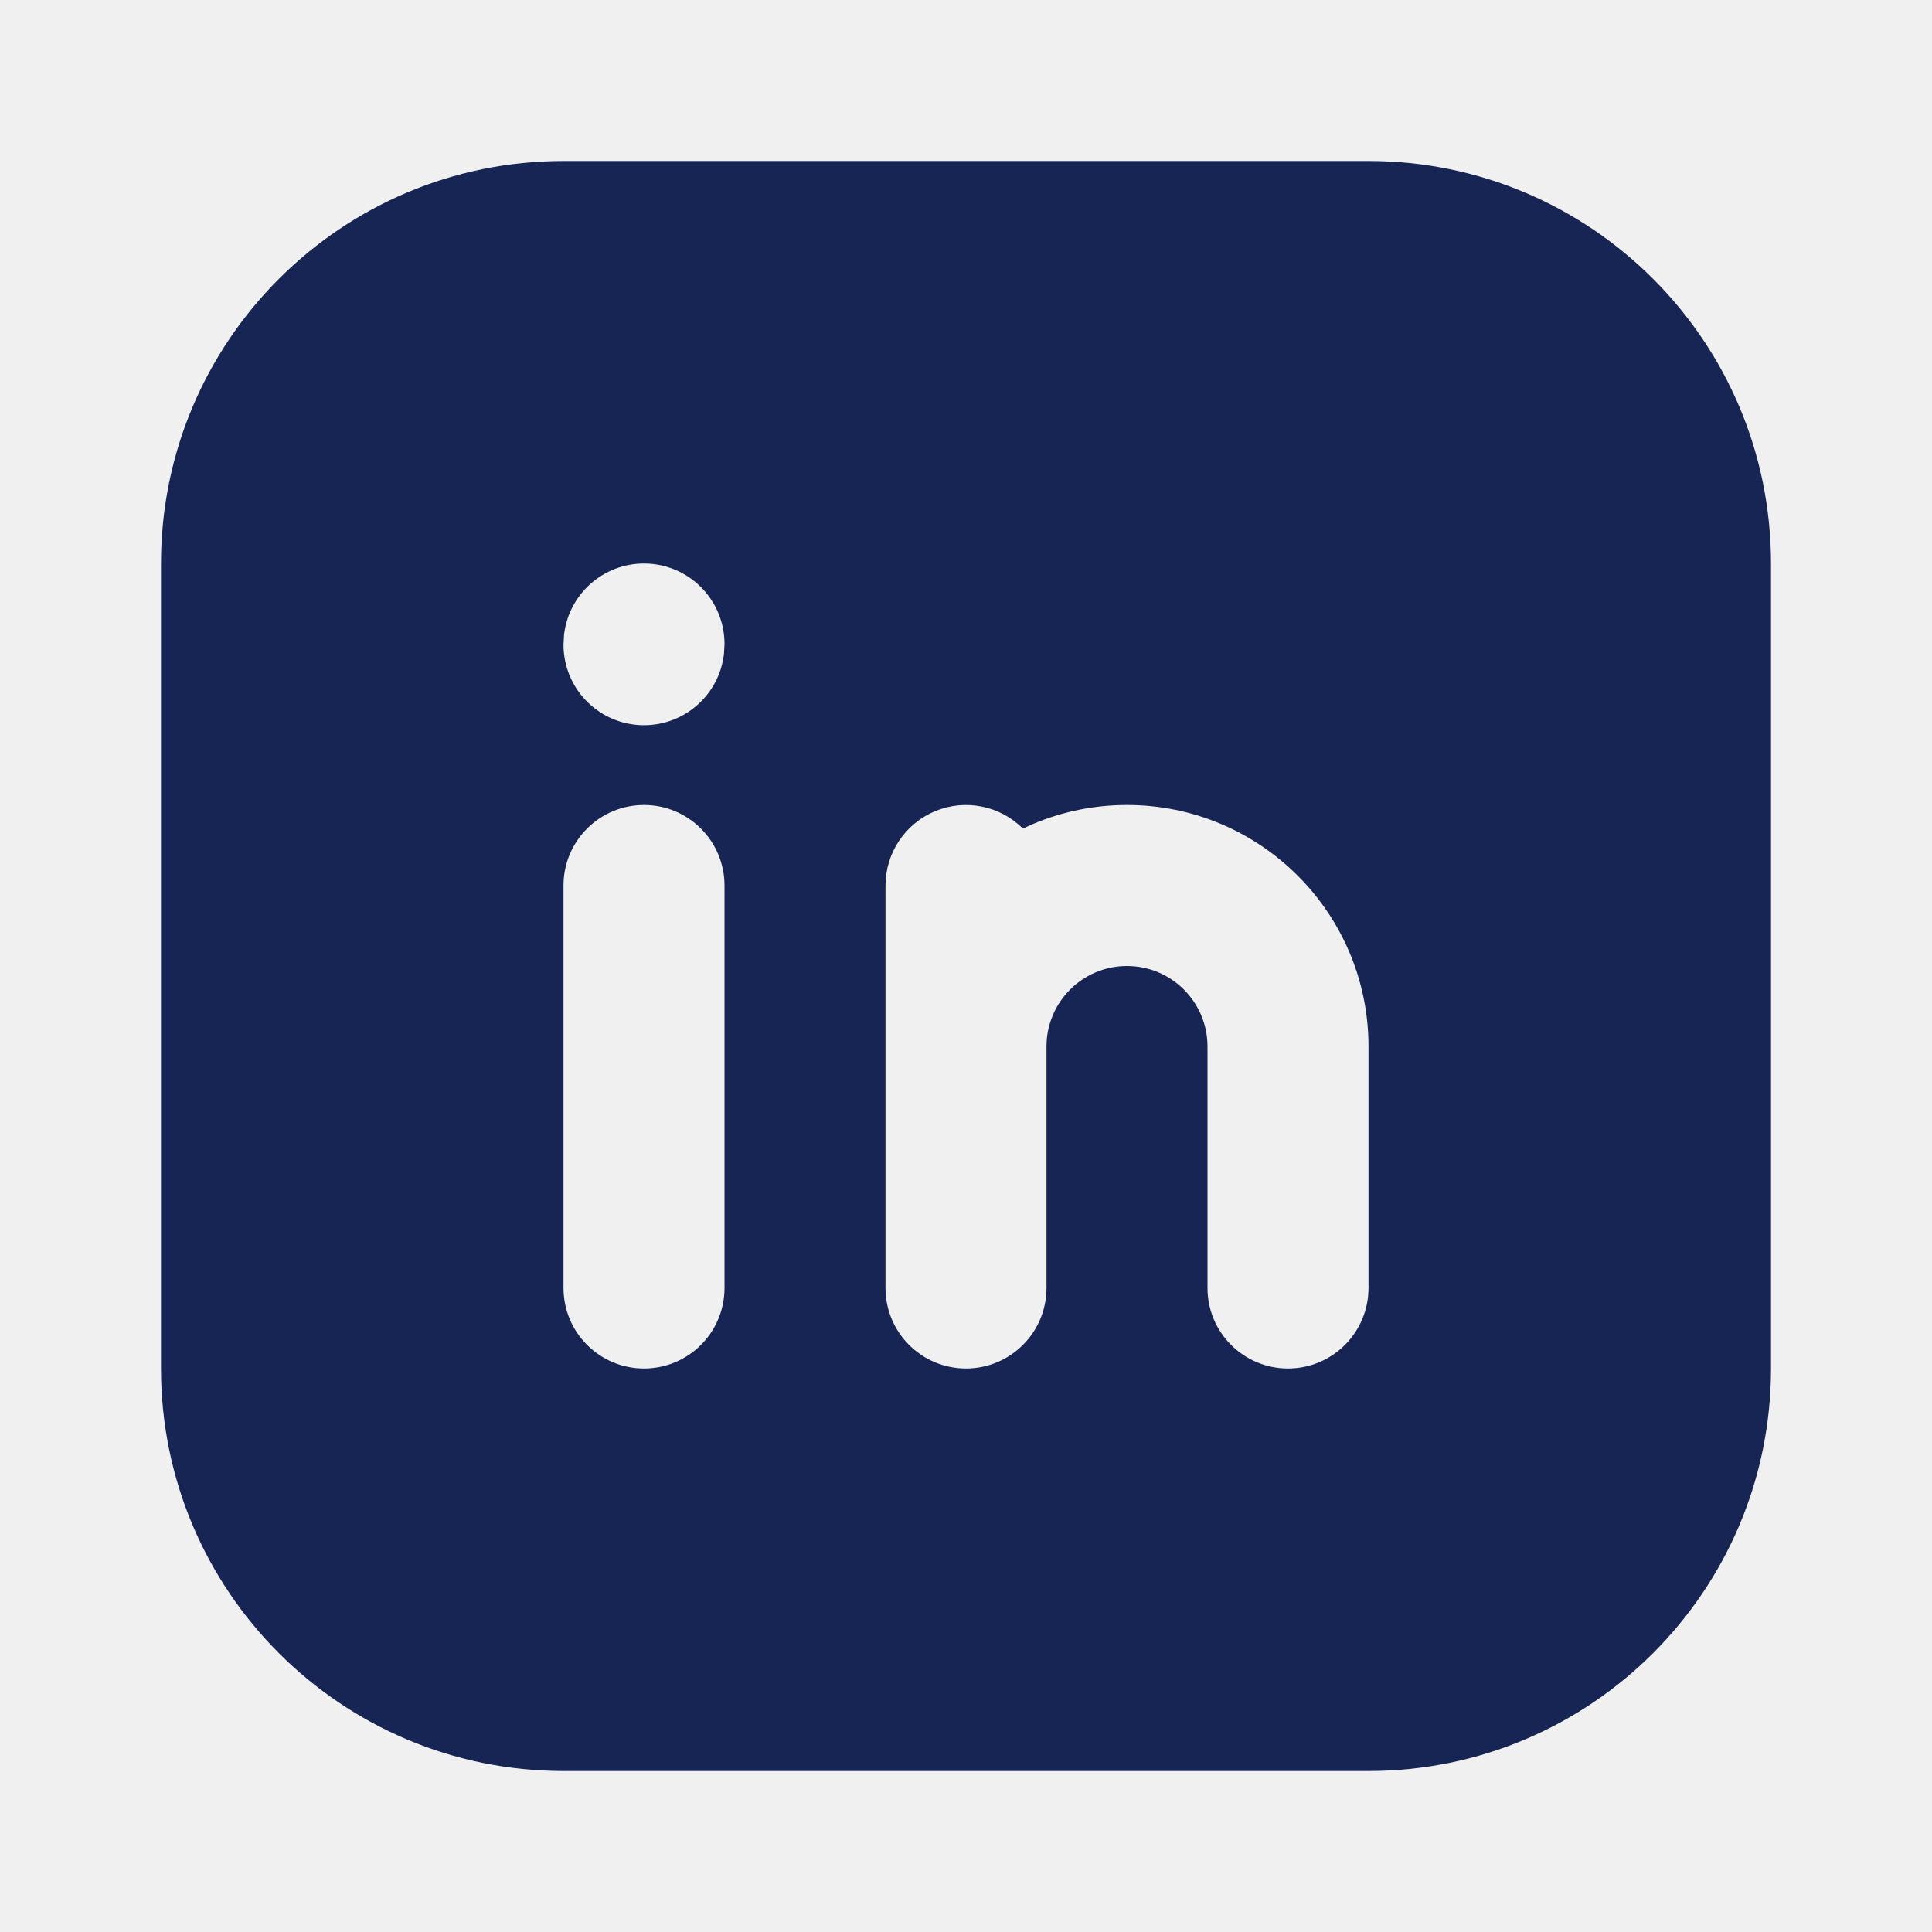
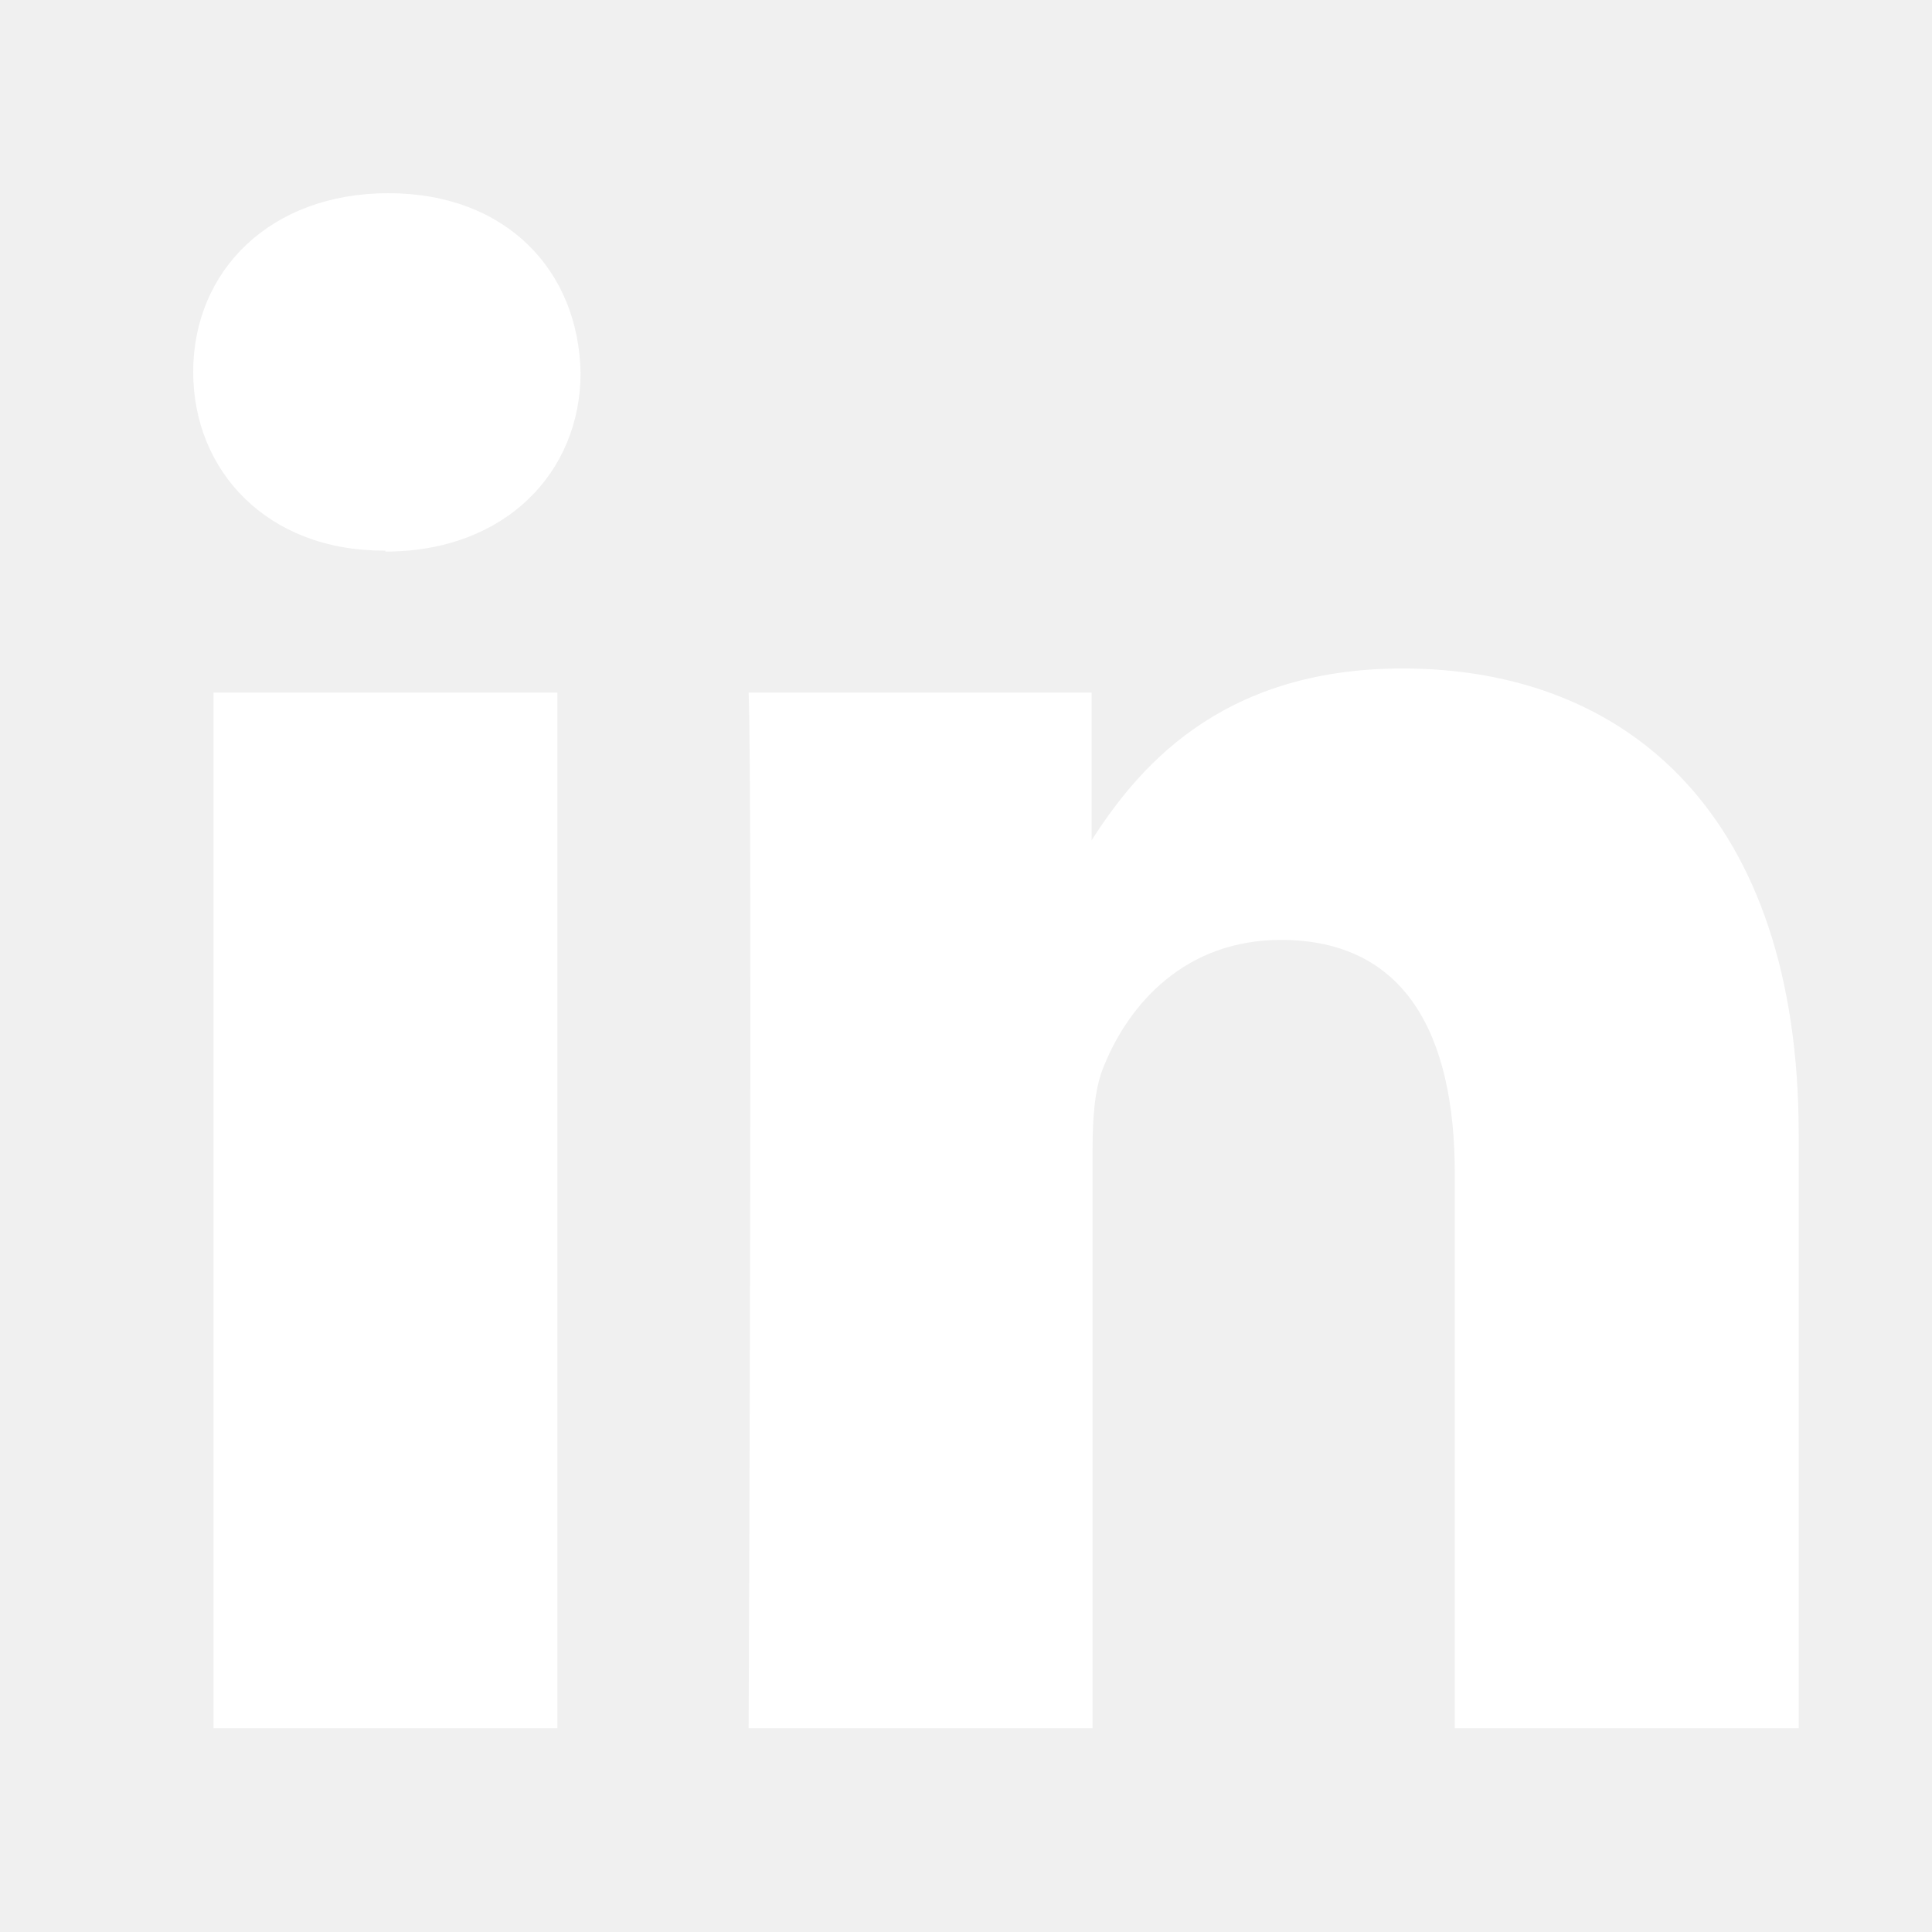
- <svg xmlns="http://www.w3.org/2000/svg" width="24" height="24" viewBox="0 0 24 24" fill="#172554" class="icon icon-tabler icons-tabler-filled icon-tabler-brand-linkedin">
-   <path stroke="none" d="M0 0h24v24H0z" fill="none" />
-   <path d="M17 2a5 5 0 0 1 5 5v10a5 5 0 0 1 -5 5h-10a5 5 0 0 1 -5 -5v-10a5 5 0 0 1 5 -5zm-9 8a1 1 0 0 0 -1 1v5a1 1 0 0 0 2 0v-5a1 1 0 0 0      -1 -1m6 0a3 3 0 0 0 -1.168 .236l-.125 .057a1 1 0 0 0 -1.707 .707v5a1 1 0 0 0 2 0v-3a1 1 0 0 1 2 0v3a1 1 0 0 0 2 0v-3a3 3 0 0 0 -3      -3m-6 -3a1 1 0 0 0 -.993 .883l-.007 .127a1 1 0 0 0 1.993 .117l.007 -.127a1 1 0 0 0 -1 -1" />
+ <svg xmlns="http://www.w3.org/2000/svg" viewBox="0 0 20 20" fill="#FFFFFF">
+   <path d="m5.77 17.89v-10.72h-3.56v10.72zm-1.78-12.18c1.24 0 2.02-.82 2.02-1.85-.02-1.06-.77-1.86-1.99-1.86s-2.02.8-2.02 1.85c0 1.03.77 1.85 1.97 1.85h.02z" />
+   <path d="m7.75 17.89h3.56v-5.99c0-.32.02-.64.12-.87.26-.64.84-1.3 1.83-1.3 1.29 0 1.8.98 1.8 2.42v5.74h3.56v-6.15c0-3.29-1.76-4.82-4.1-4.82-1.92 0-2.77 1.07-3.24 1.81h.02v-1.56h-3.55c.04 1 0 10.72 0 10.72z" />
</svg>
